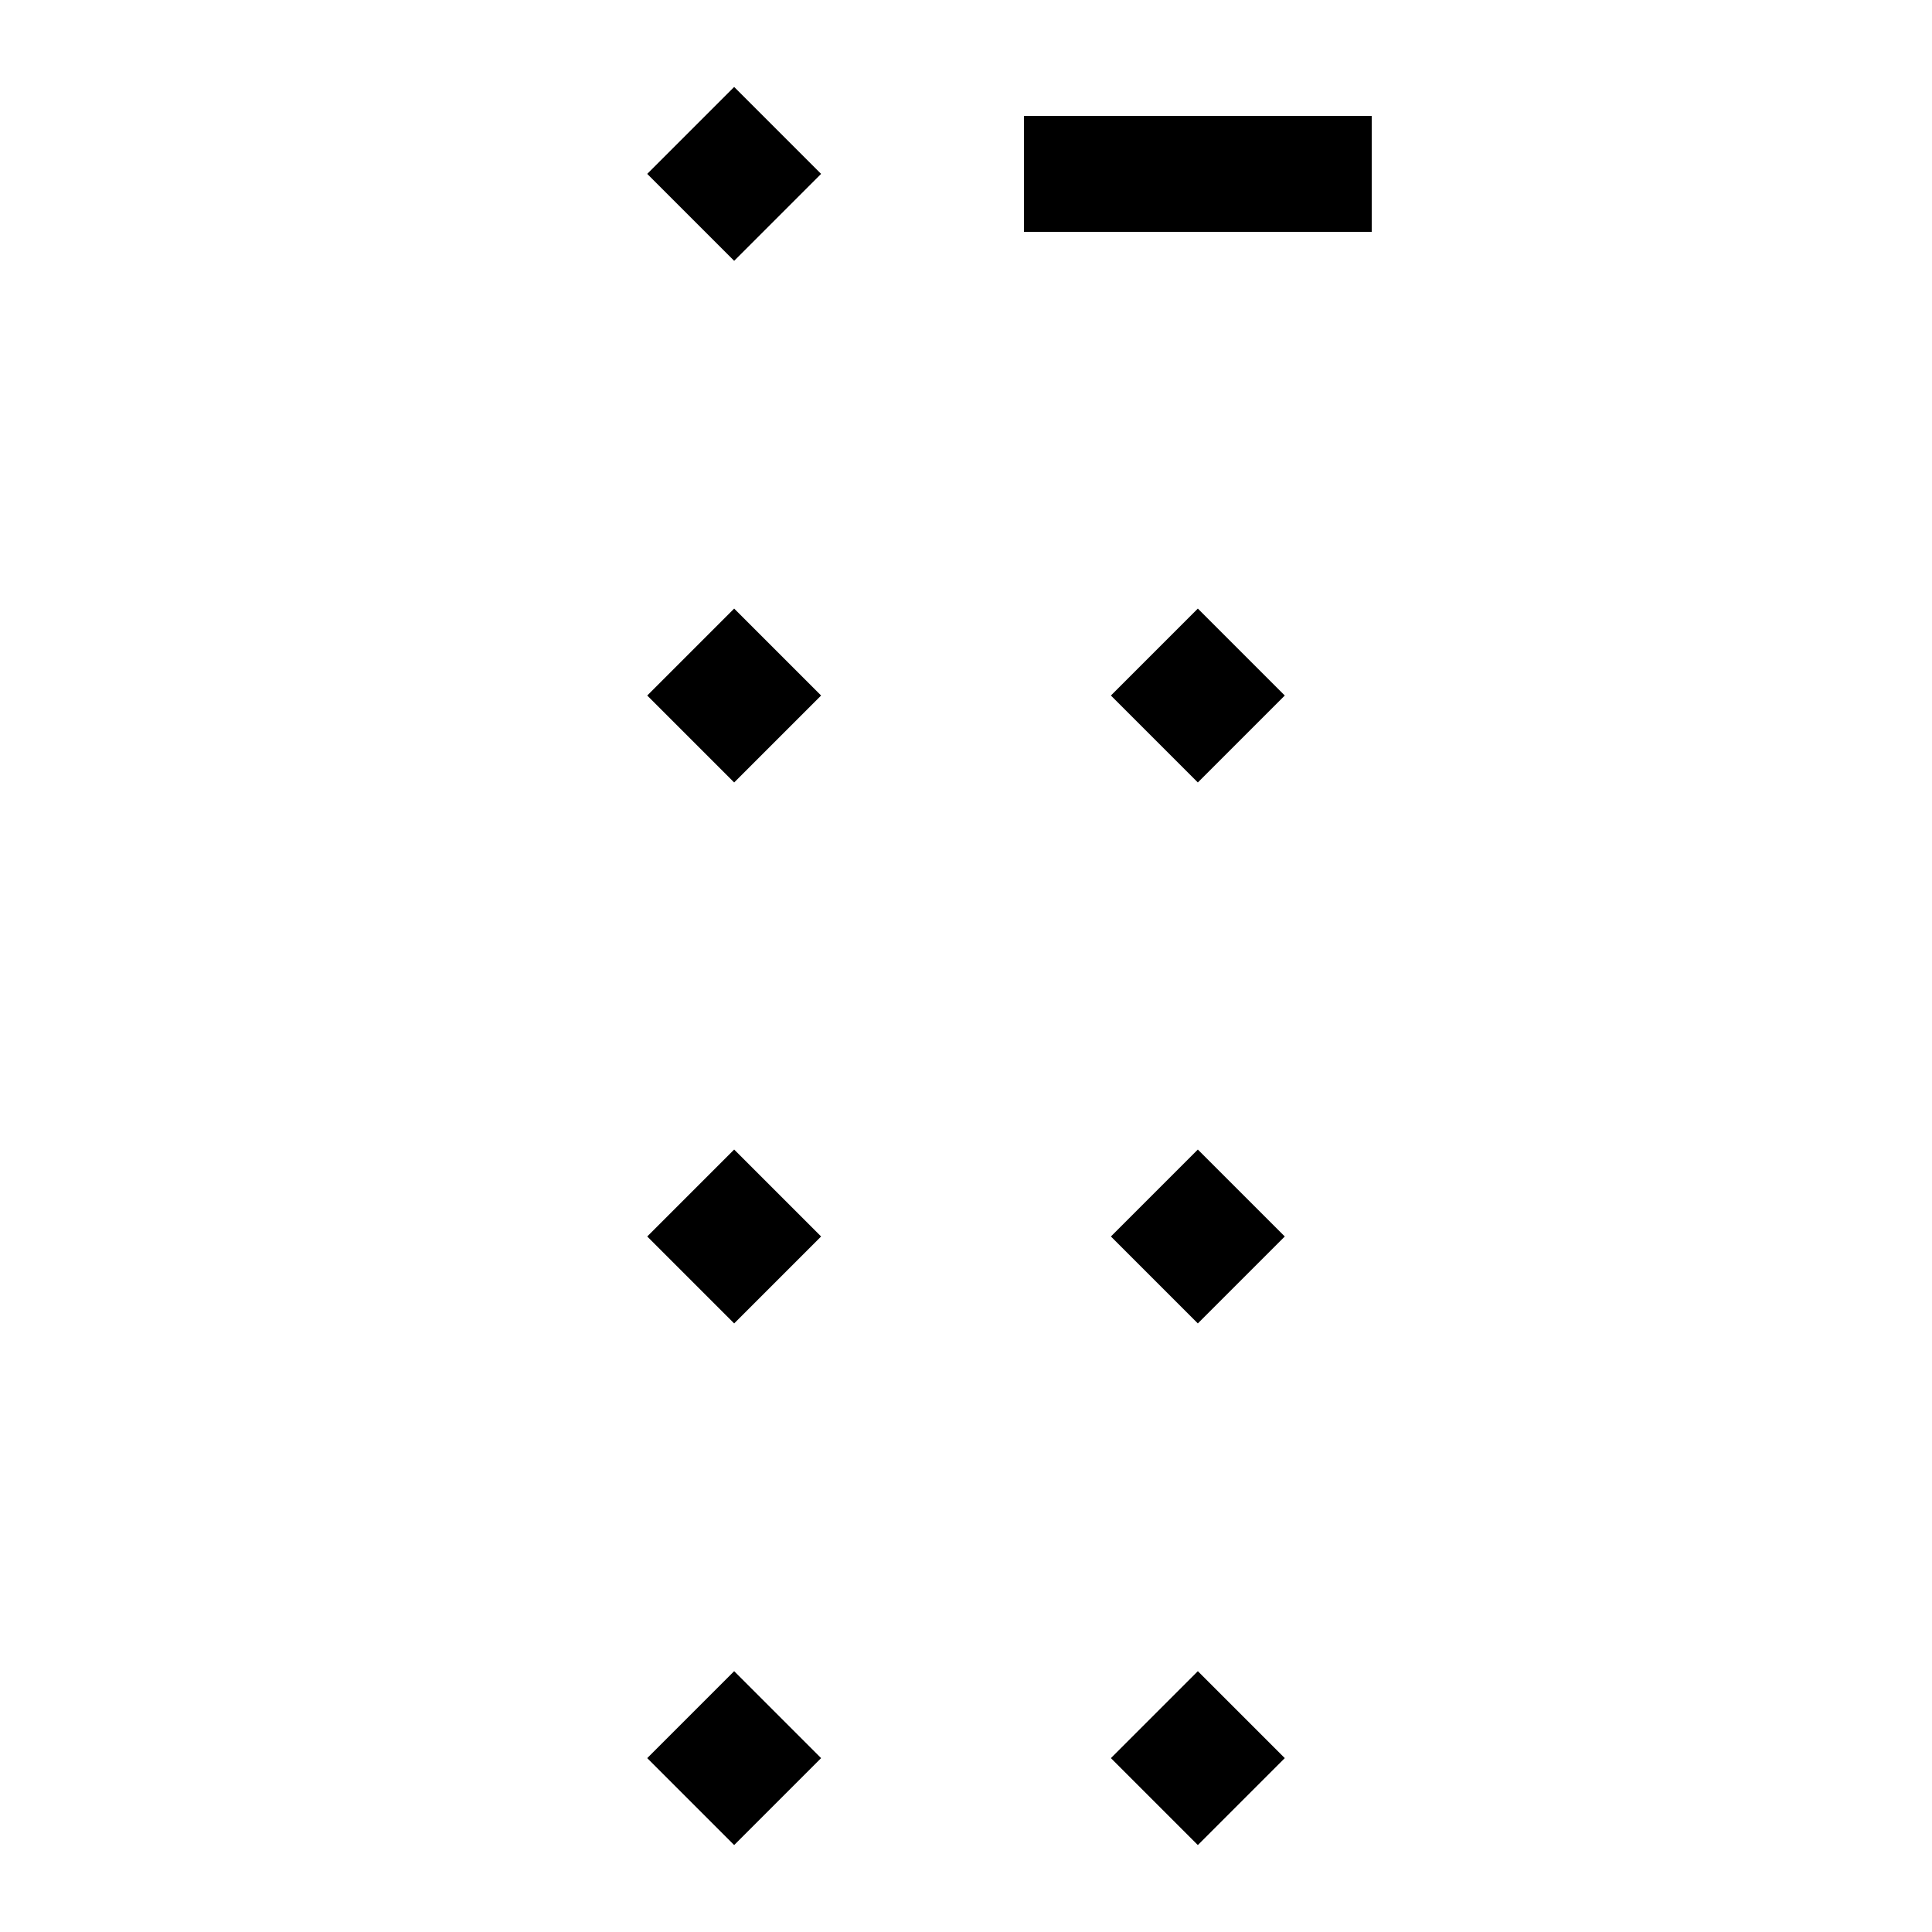
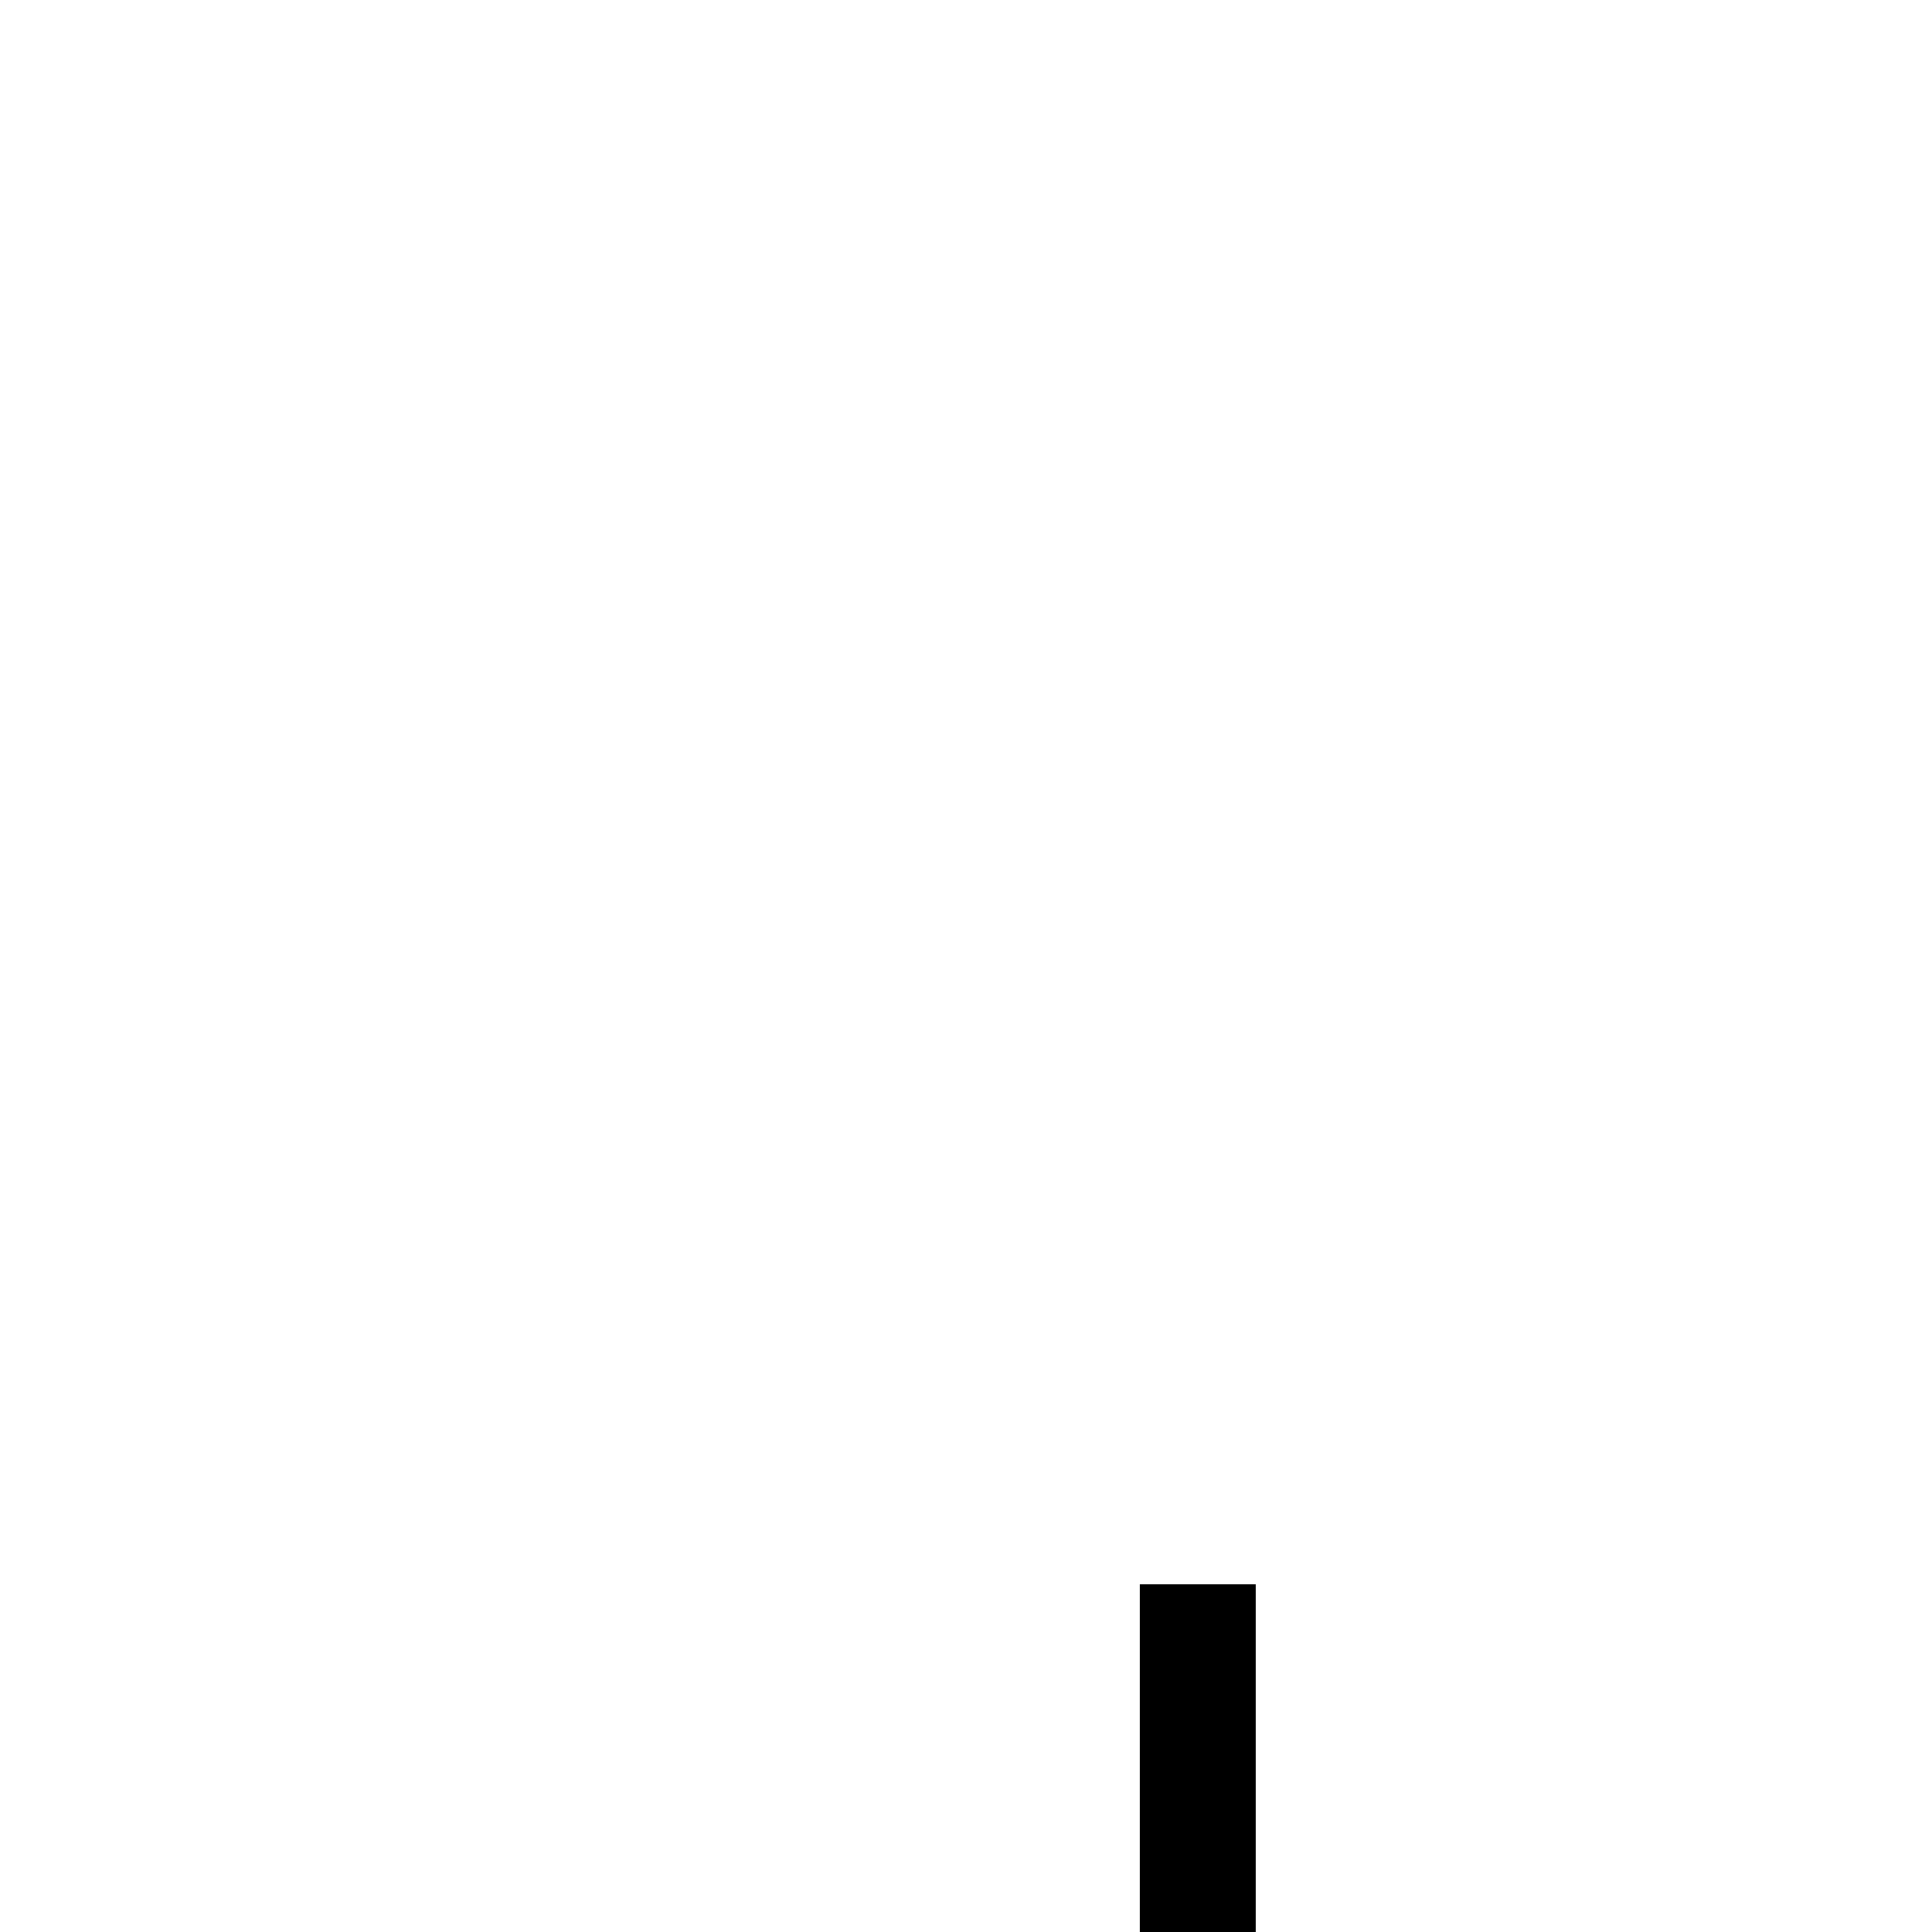
<svg xmlns="http://www.w3.org/2000/svg" viewBox="0 0 100 100">
-   <path d="M38 4.5L42.5 9L38 13.5L33.5 9Z" fill="currentColor" />
-   <path d="M62 31.5L66.5 36L62 40.5L57.5 36Z" fill="currentColor" />
-   <path d="M38 31.5L42.5 36L38 40.5L33.5 36Z" fill="currentColor" />
-   <path d="M62 59.5L66.5 64L62 68.5L57.5 64Z" fill="currentColor" />
-   <path d="M38 59.5L42.5 64L38 68.5L33.5 64Z" fill="currentColor" />
-   <path d="M62 86.5L66.5 91L62 95.5L57.5 91Z" fill="currentColor" />
-   <path d="M38 86.5L42.5 91L38 95.5L33.5 91Z" fill="currentColor" />
  <g fill="none" stroke="currentColor" stroke-width="6" stroke-linejoin="miter">
-     <path d="M53 9L71 9" stroke-linecap="butt" />
+     <path d="M62 82L62 100" stroke-linecap="butt" />
  </g>
</svg>
